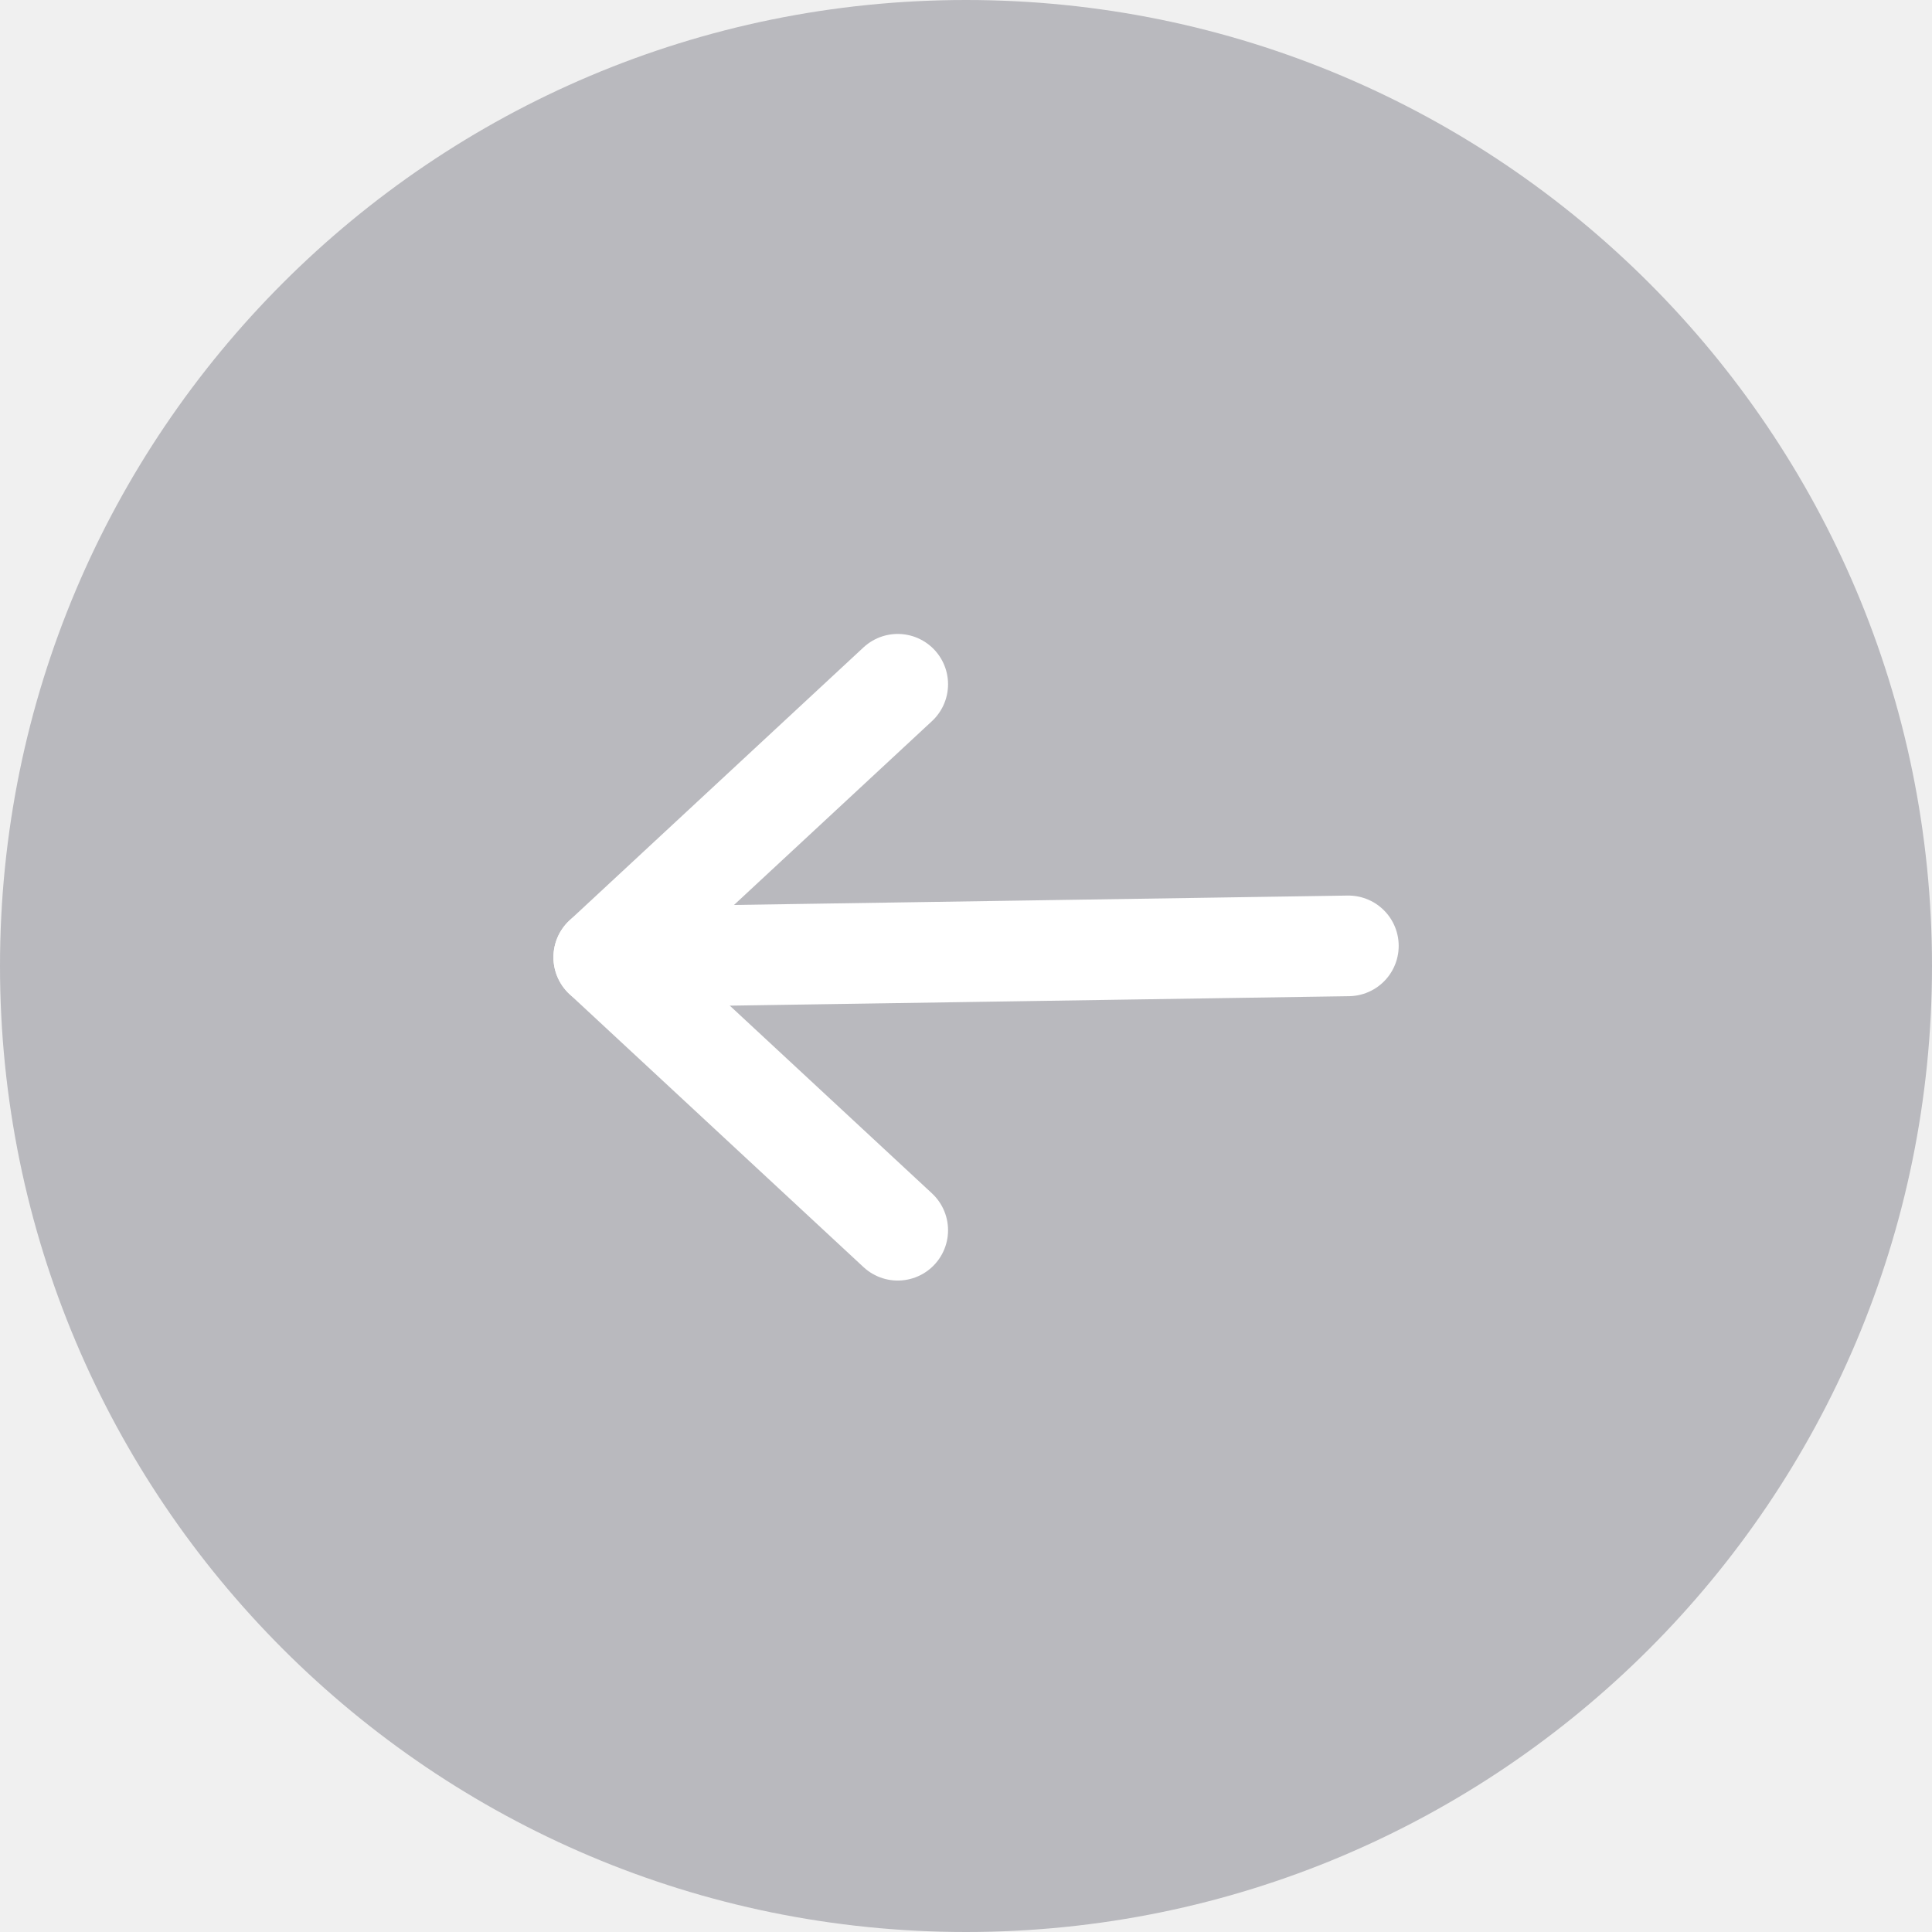
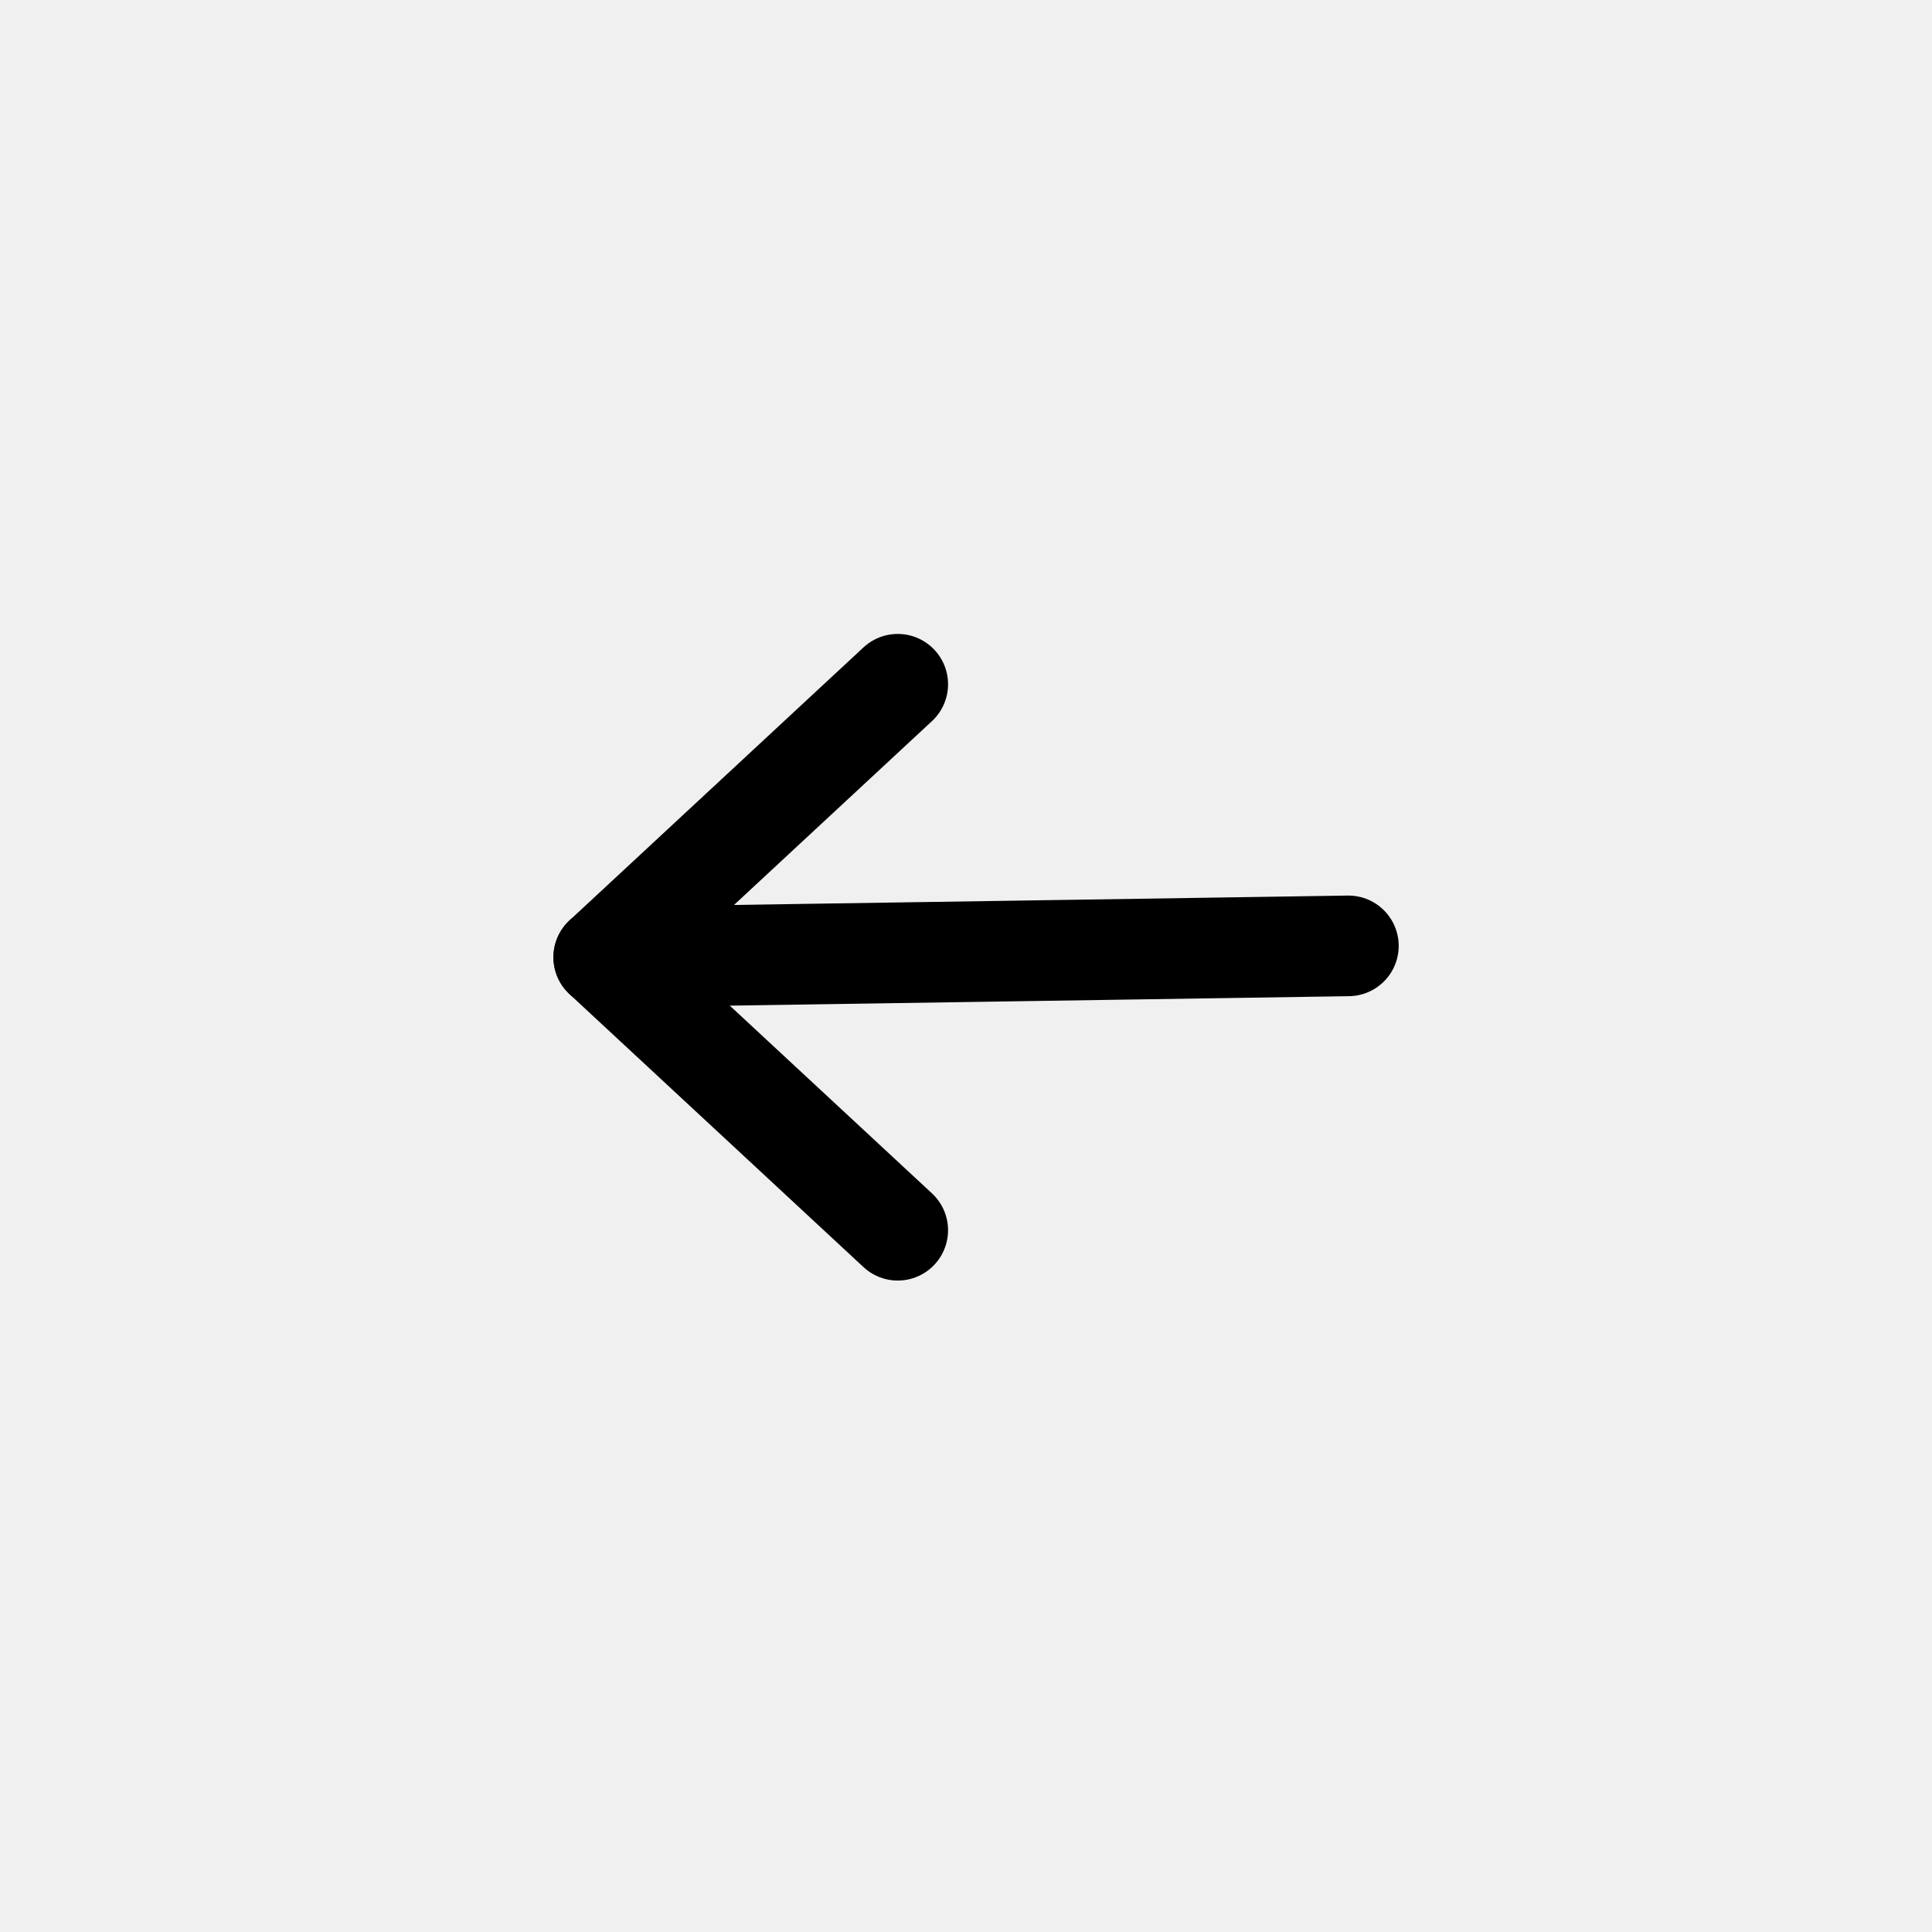
<svg xmlns="http://www.w3.org/2000/svg" width="48px" height="48px" viewBox="0 0 48 48" version="1.1">
  <g id="Symbols" stroke="none" stroke-width="1" fill="none" fill-rule="evenodd">
    <g id="BACK-ARROW">
-       <circle id="Oval" fill="#B9B9BE" cx="24" cy="24" r="24" />
-       <g id="back" transform="translate(12, 12)" stroke="#FFFFFF" stroke-linecap="round" stroke-linejoin="round">
+       <circle id="Oval" fill="none" cx="24" cy="24" r="24" />
+       <g id="back" transform="translate(12, 12)" stroke="currentColor" stroke-linecap="round" stroke-linejoin="round">
        <g id="arrow" transform="translate(0, -0)">
          <g id="icon/Back-Arrow">
            <g id="Group" transform="translate(3, 5)">
              <polyline id="Stroke-1" stroke-width="2.5" points="7.304 13.565 1.99840144e-14 6.783 7.304 1.15463195e-14" />
              <line x1="0" y1="6.783" x2="18.5" y2="6.5" id="Stroke-3" stroke-width="2.5" />
            </g>
          </g>
        </g>
      </g>
    </g>
  </g>
</svg>
